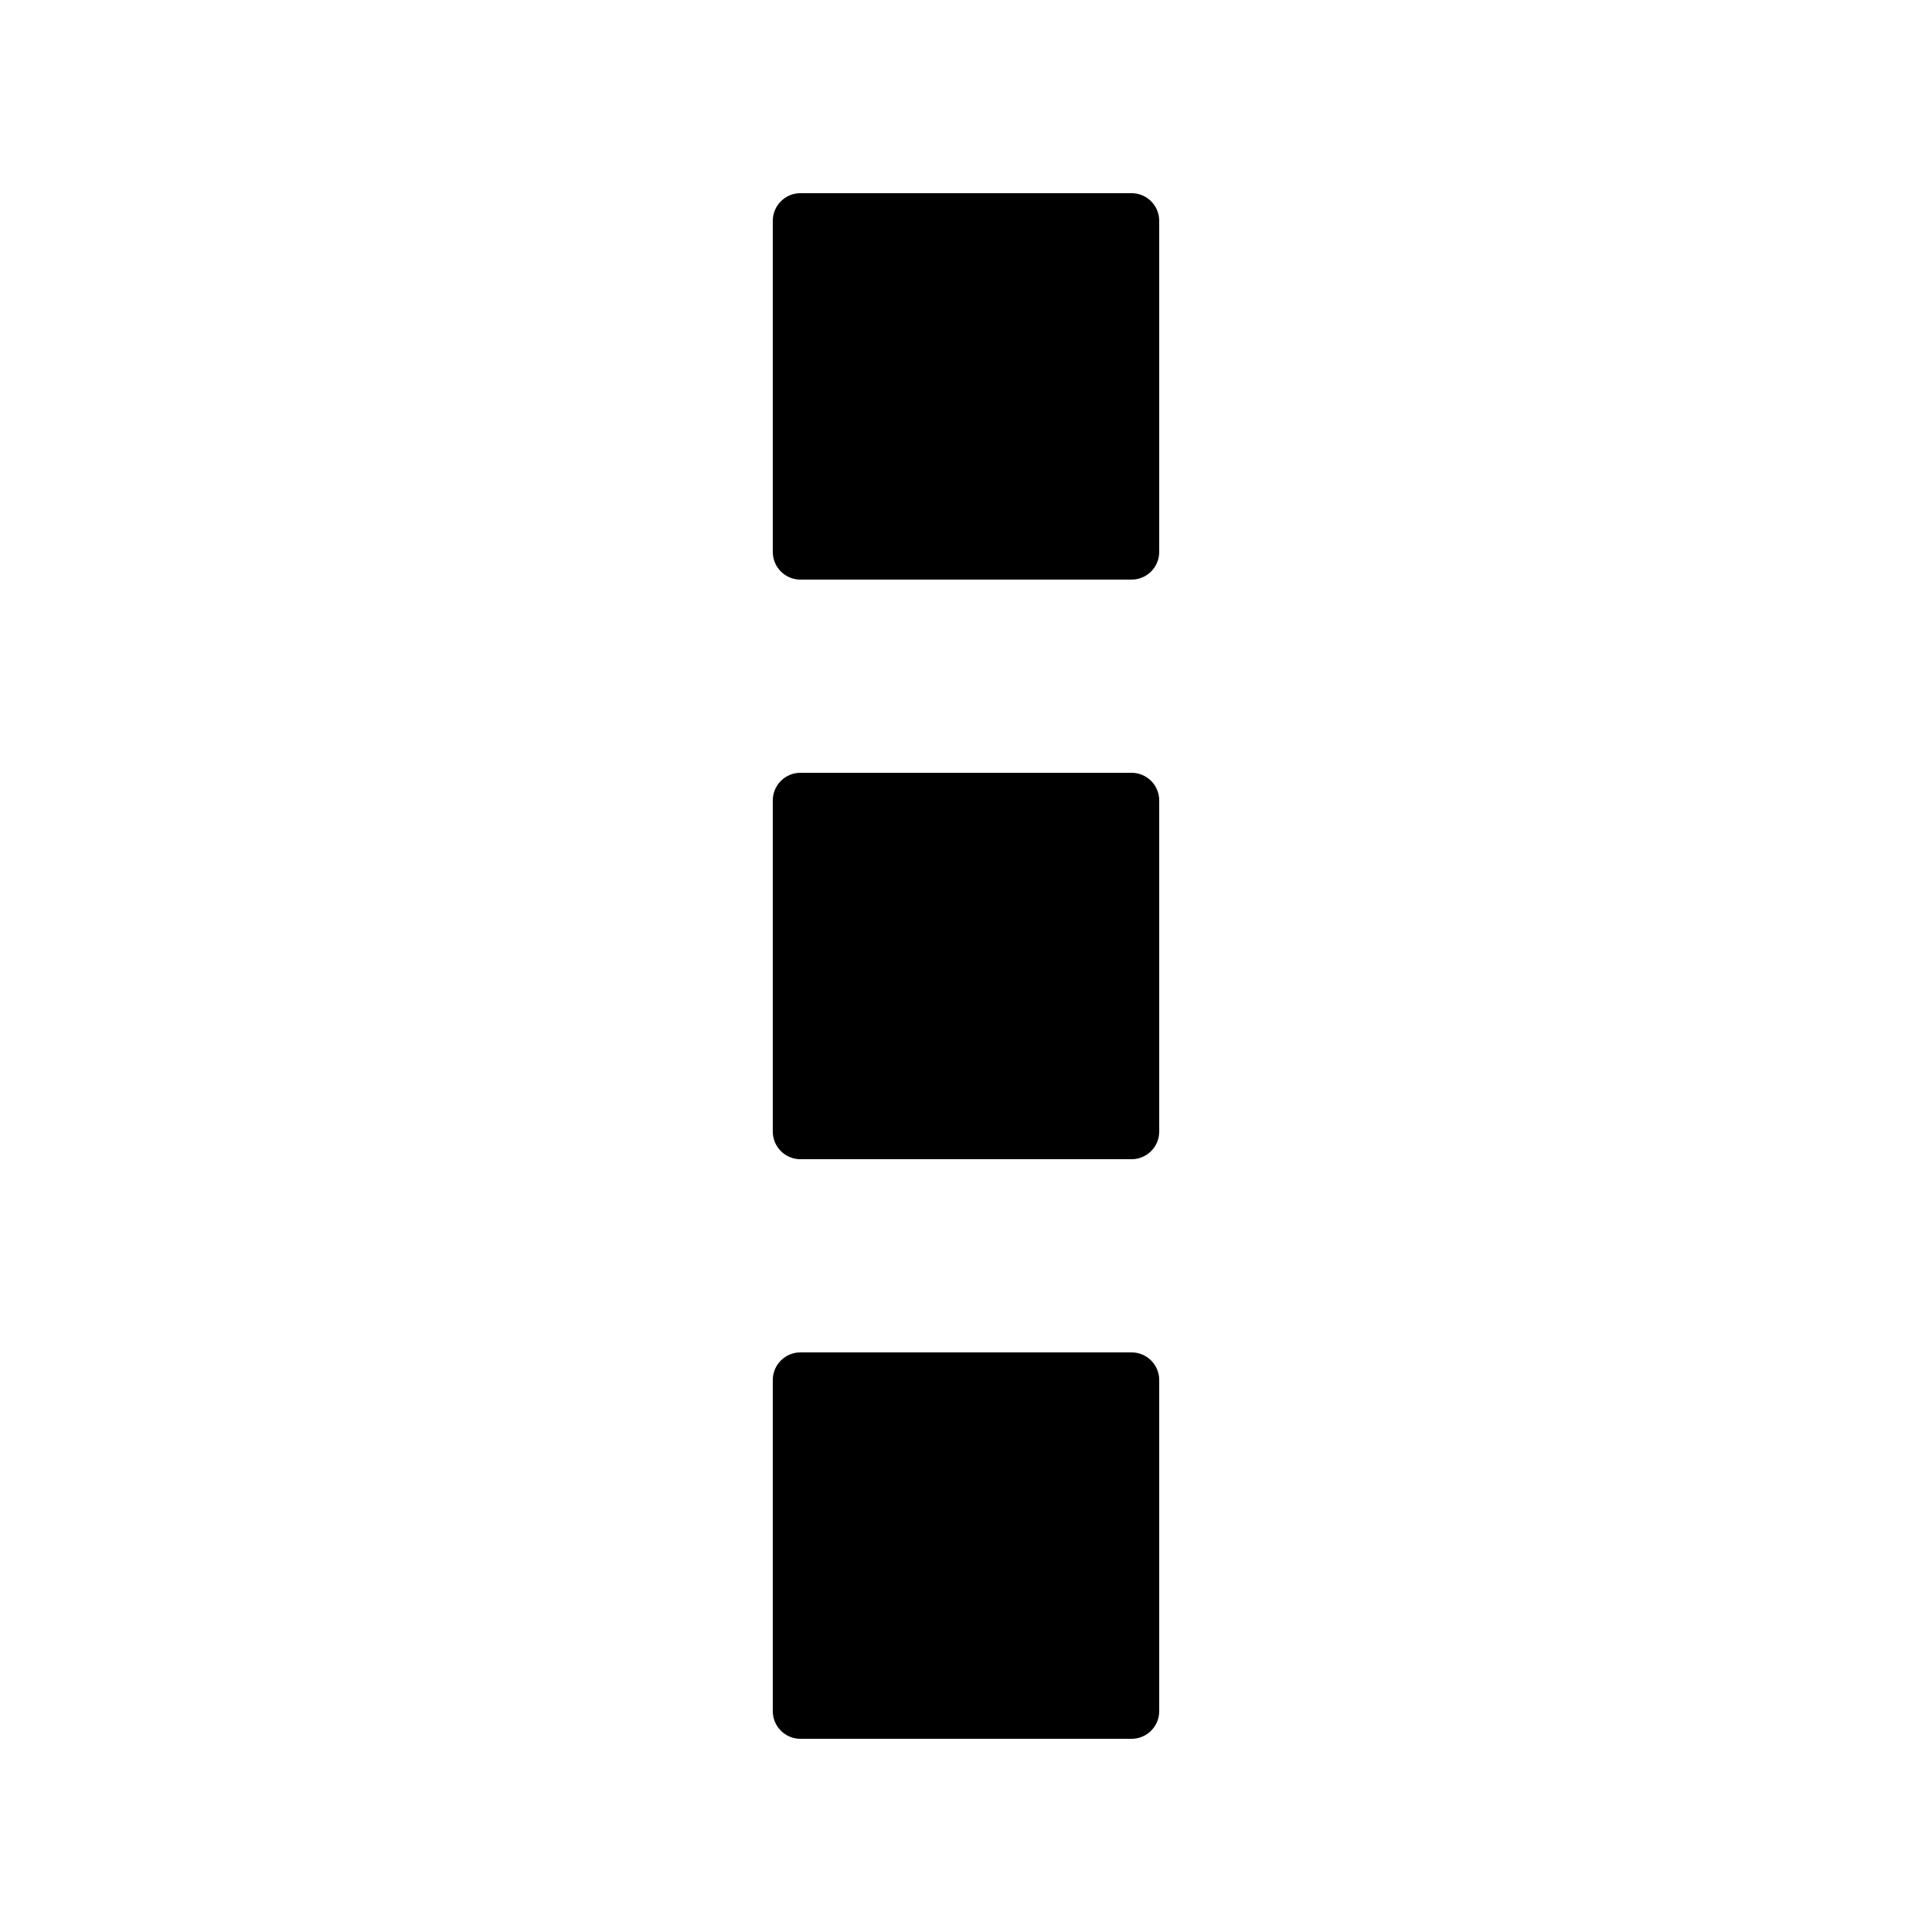
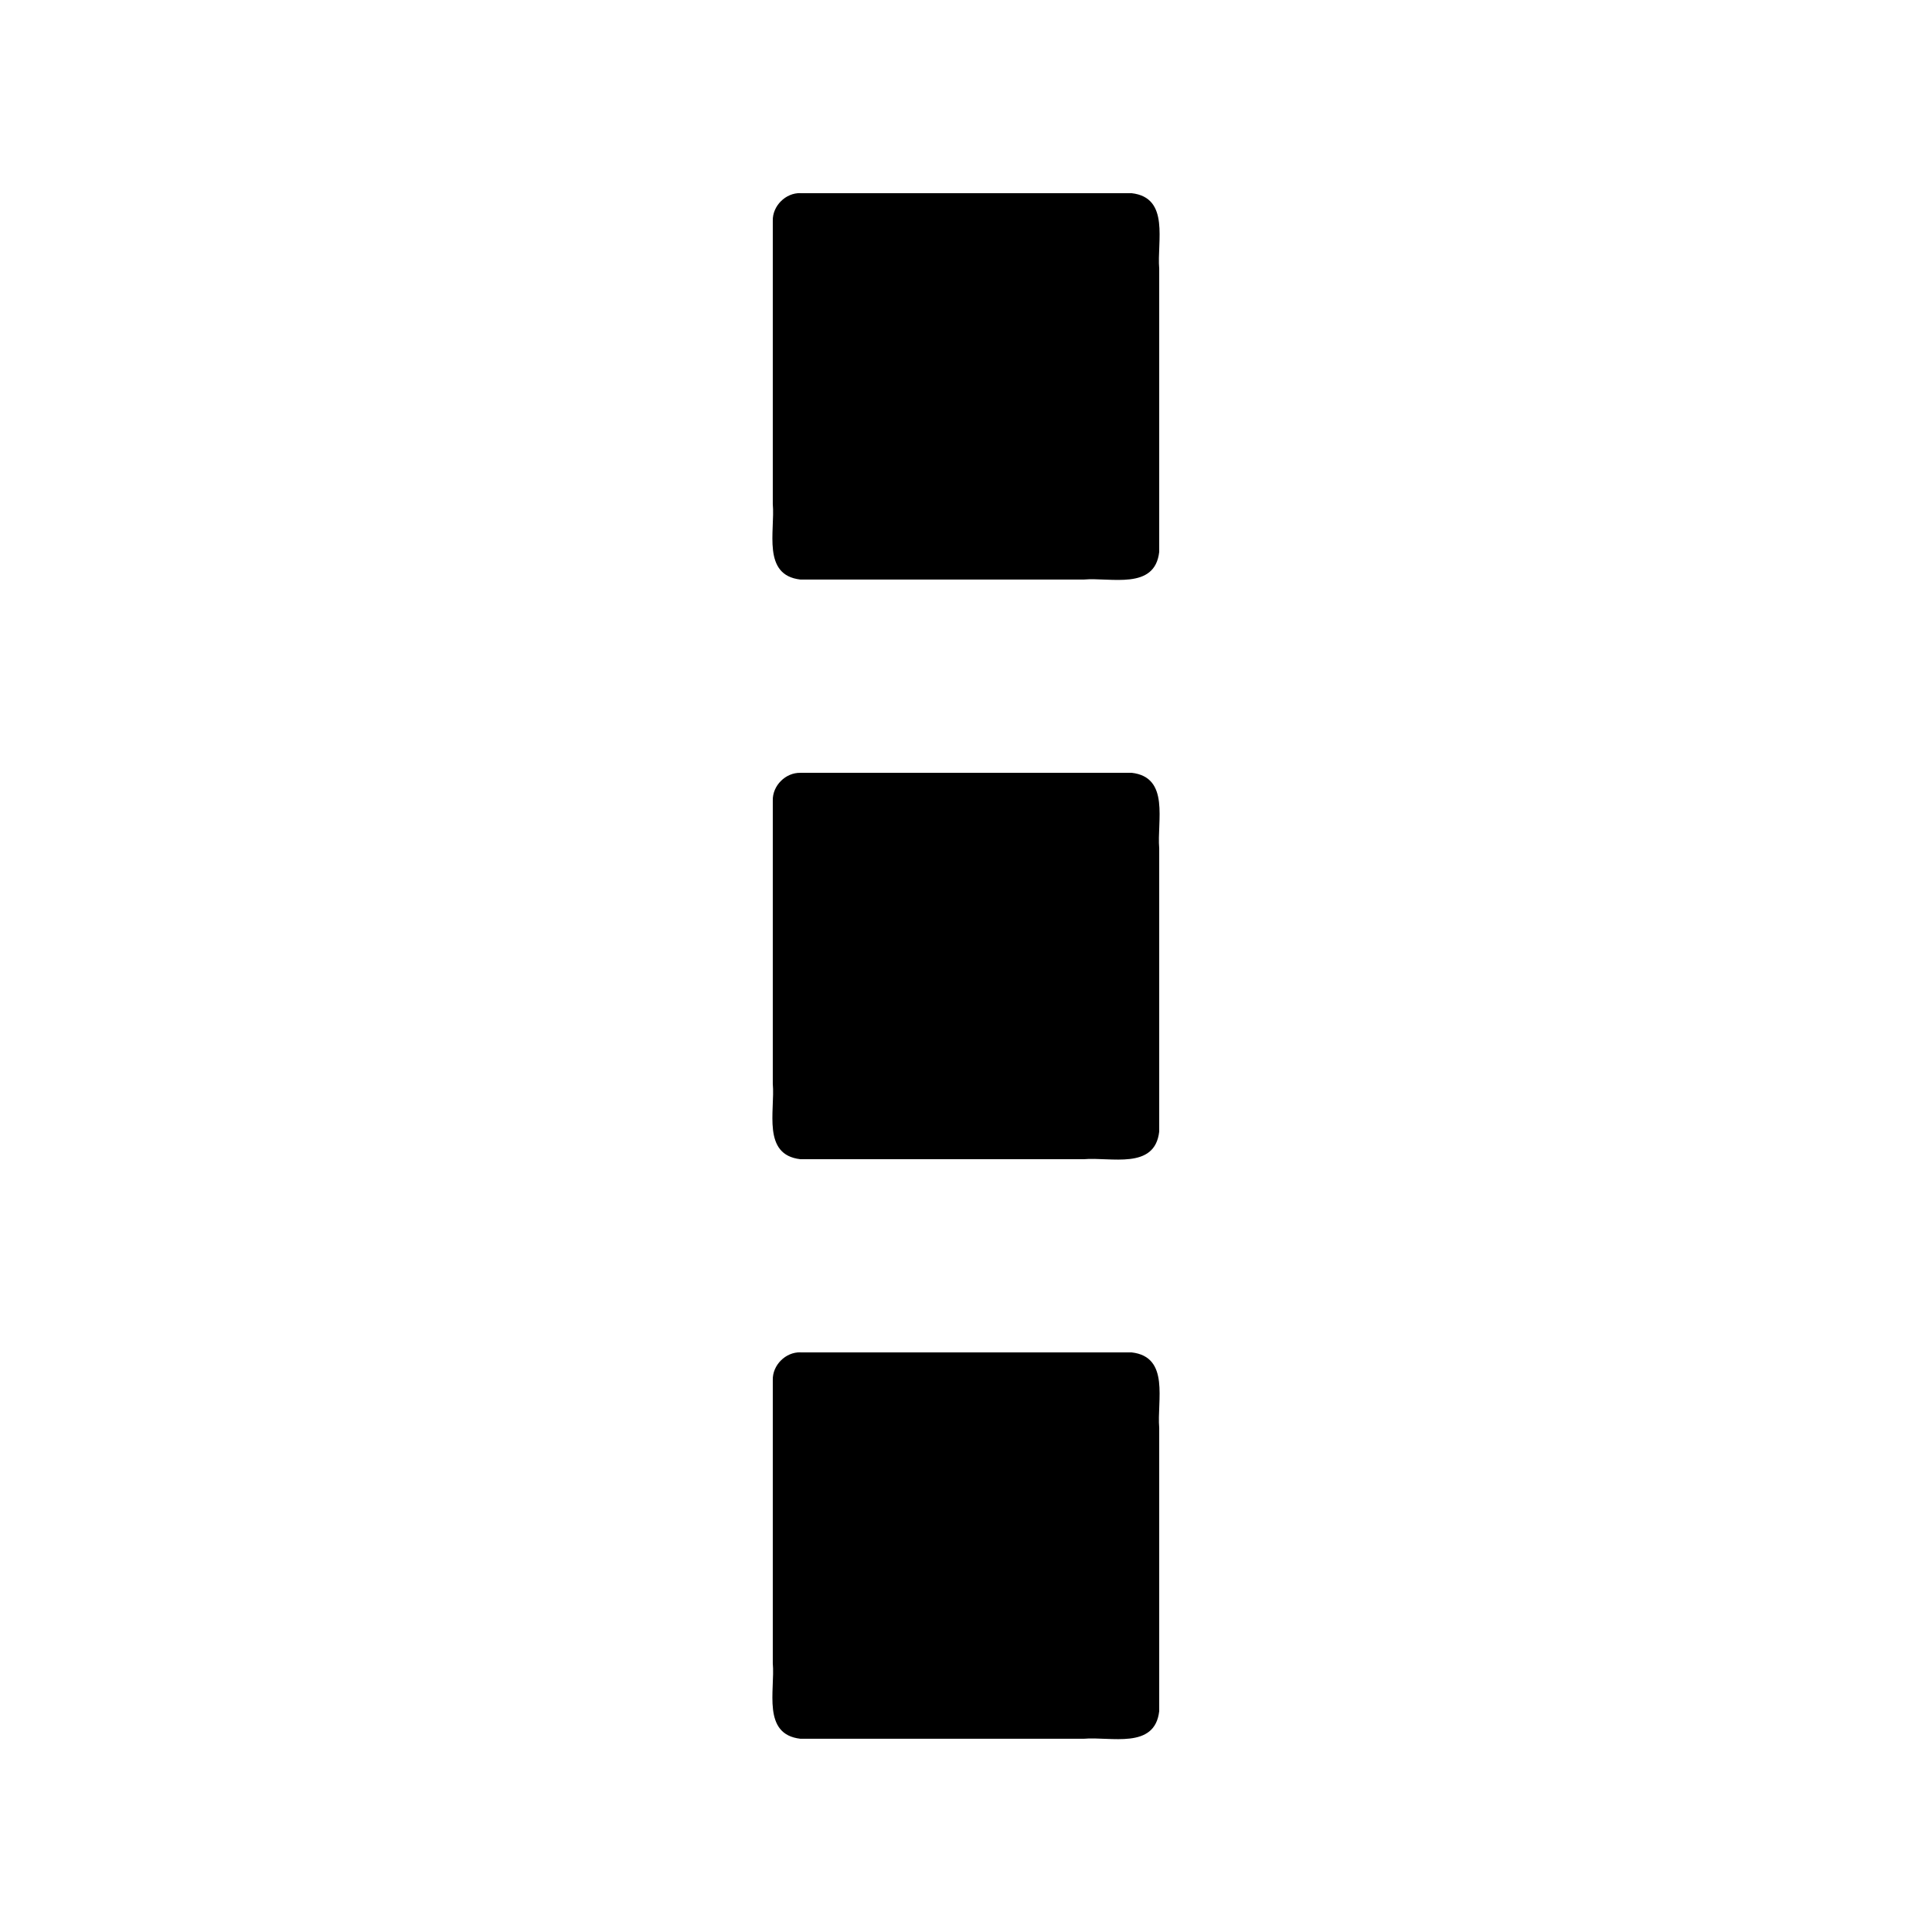
- <svg xmlns="http://www.w3.org/2000/svg" width="35.433" height="35.433" id="svg2" version="1.1">
-   <g id="layer1" transform="translate(0,-1016.929)">
-     <rect style="fill-opacity:1;fill-rule:nonzero;stroke:none" id="rect3080" width="7.087" height="7.087" x="14.173" y="24.803" transform="translate(0,1016.929)" ry="0.507" />
-     <rect style="fill-opacity:1;fill-rule:nonzero;stroke:none" id="rect3076" width="7.087" height="7.087" x="14.173" y="3.543" transform="translate(0,1016.929)" ry="0.507" />
-     <rect style="fill-opacity:1;fill-rule:nonzero;stroke:none" id="rect3078" width="7.087" height="7.087" x="14.173" y="14.173" transform="translate(0,1016.929)" ry="0.507" />
+ <svg xmlns="http://www.w3.org/2000/svg" version="1.1" id="svg2" height="35.433" width="35.433">
+   <g id="layer1">
+     <path id="path3155-6-8" d="m 14.68,24.803 c 2.024,0 4.048,0 6.073,0 0.709,0.08 0.463,0.892 0.507,1.383 0,1.732 0,3.464 0,5.196 -0.08,0.709 -0.893,0.463 -1.384,0.507 -1.732,0 -3.464,0 -5.196,0 -0.709,-0.08 -0.463,-0.893 -0.507,-1.384 0,-1.732 0,-3.464 0,-5.196 -0.007,-0.272 0.235,-0.514 0.507,-0.507 z" style="fill-opacity:1;fill-rule:nonzero;stroke:none" />
+     <path id="path3157-3-2" d="m 14.68,3.543 c 2.024,0 4.048,0 6.073,0 0.709,0.08 0.463,0.893 0.507,1.383 0,1.732 0,3.464 0,5.196 -0.08,0.709 -0.893,0.463 -1.384,0.507 -1.732,0 -3.464,0 -5.196,0 -0.709,-0.08 -0.463,-0.893 -0.507,-1.384 0,-1.732 0,-3.464 0,-5.196 -0.007,-0.272 0.235,-0.514 0.507,-0.507 z" style="fill-opacity:1;fill-rule:nonzero;stroke:none" />
+     <path id="path3159-9-3" d="m 14.68,14.173 c 2.024,0 4.048,0 6.073,0 0.709,0.08 0.463,0.893 0.507,1.384 0,1.732 0,3.464 0,5.196 -0.08,0.709 -0.893,0.463 -1.384,0.507 -1.732,0 -3.464,0 -5.196,0 -0.709,-0.08 -0.463,-0.892 -0.507,-1.383 0,-1.732 0,-3.464 0,-5.196 -0.007,-0.272 0.235,-0.514 0.507,-0.507 z" style="fill-opacity:1;fill-rule:nonzero;stroke:none" />
  </g>
</svg>
